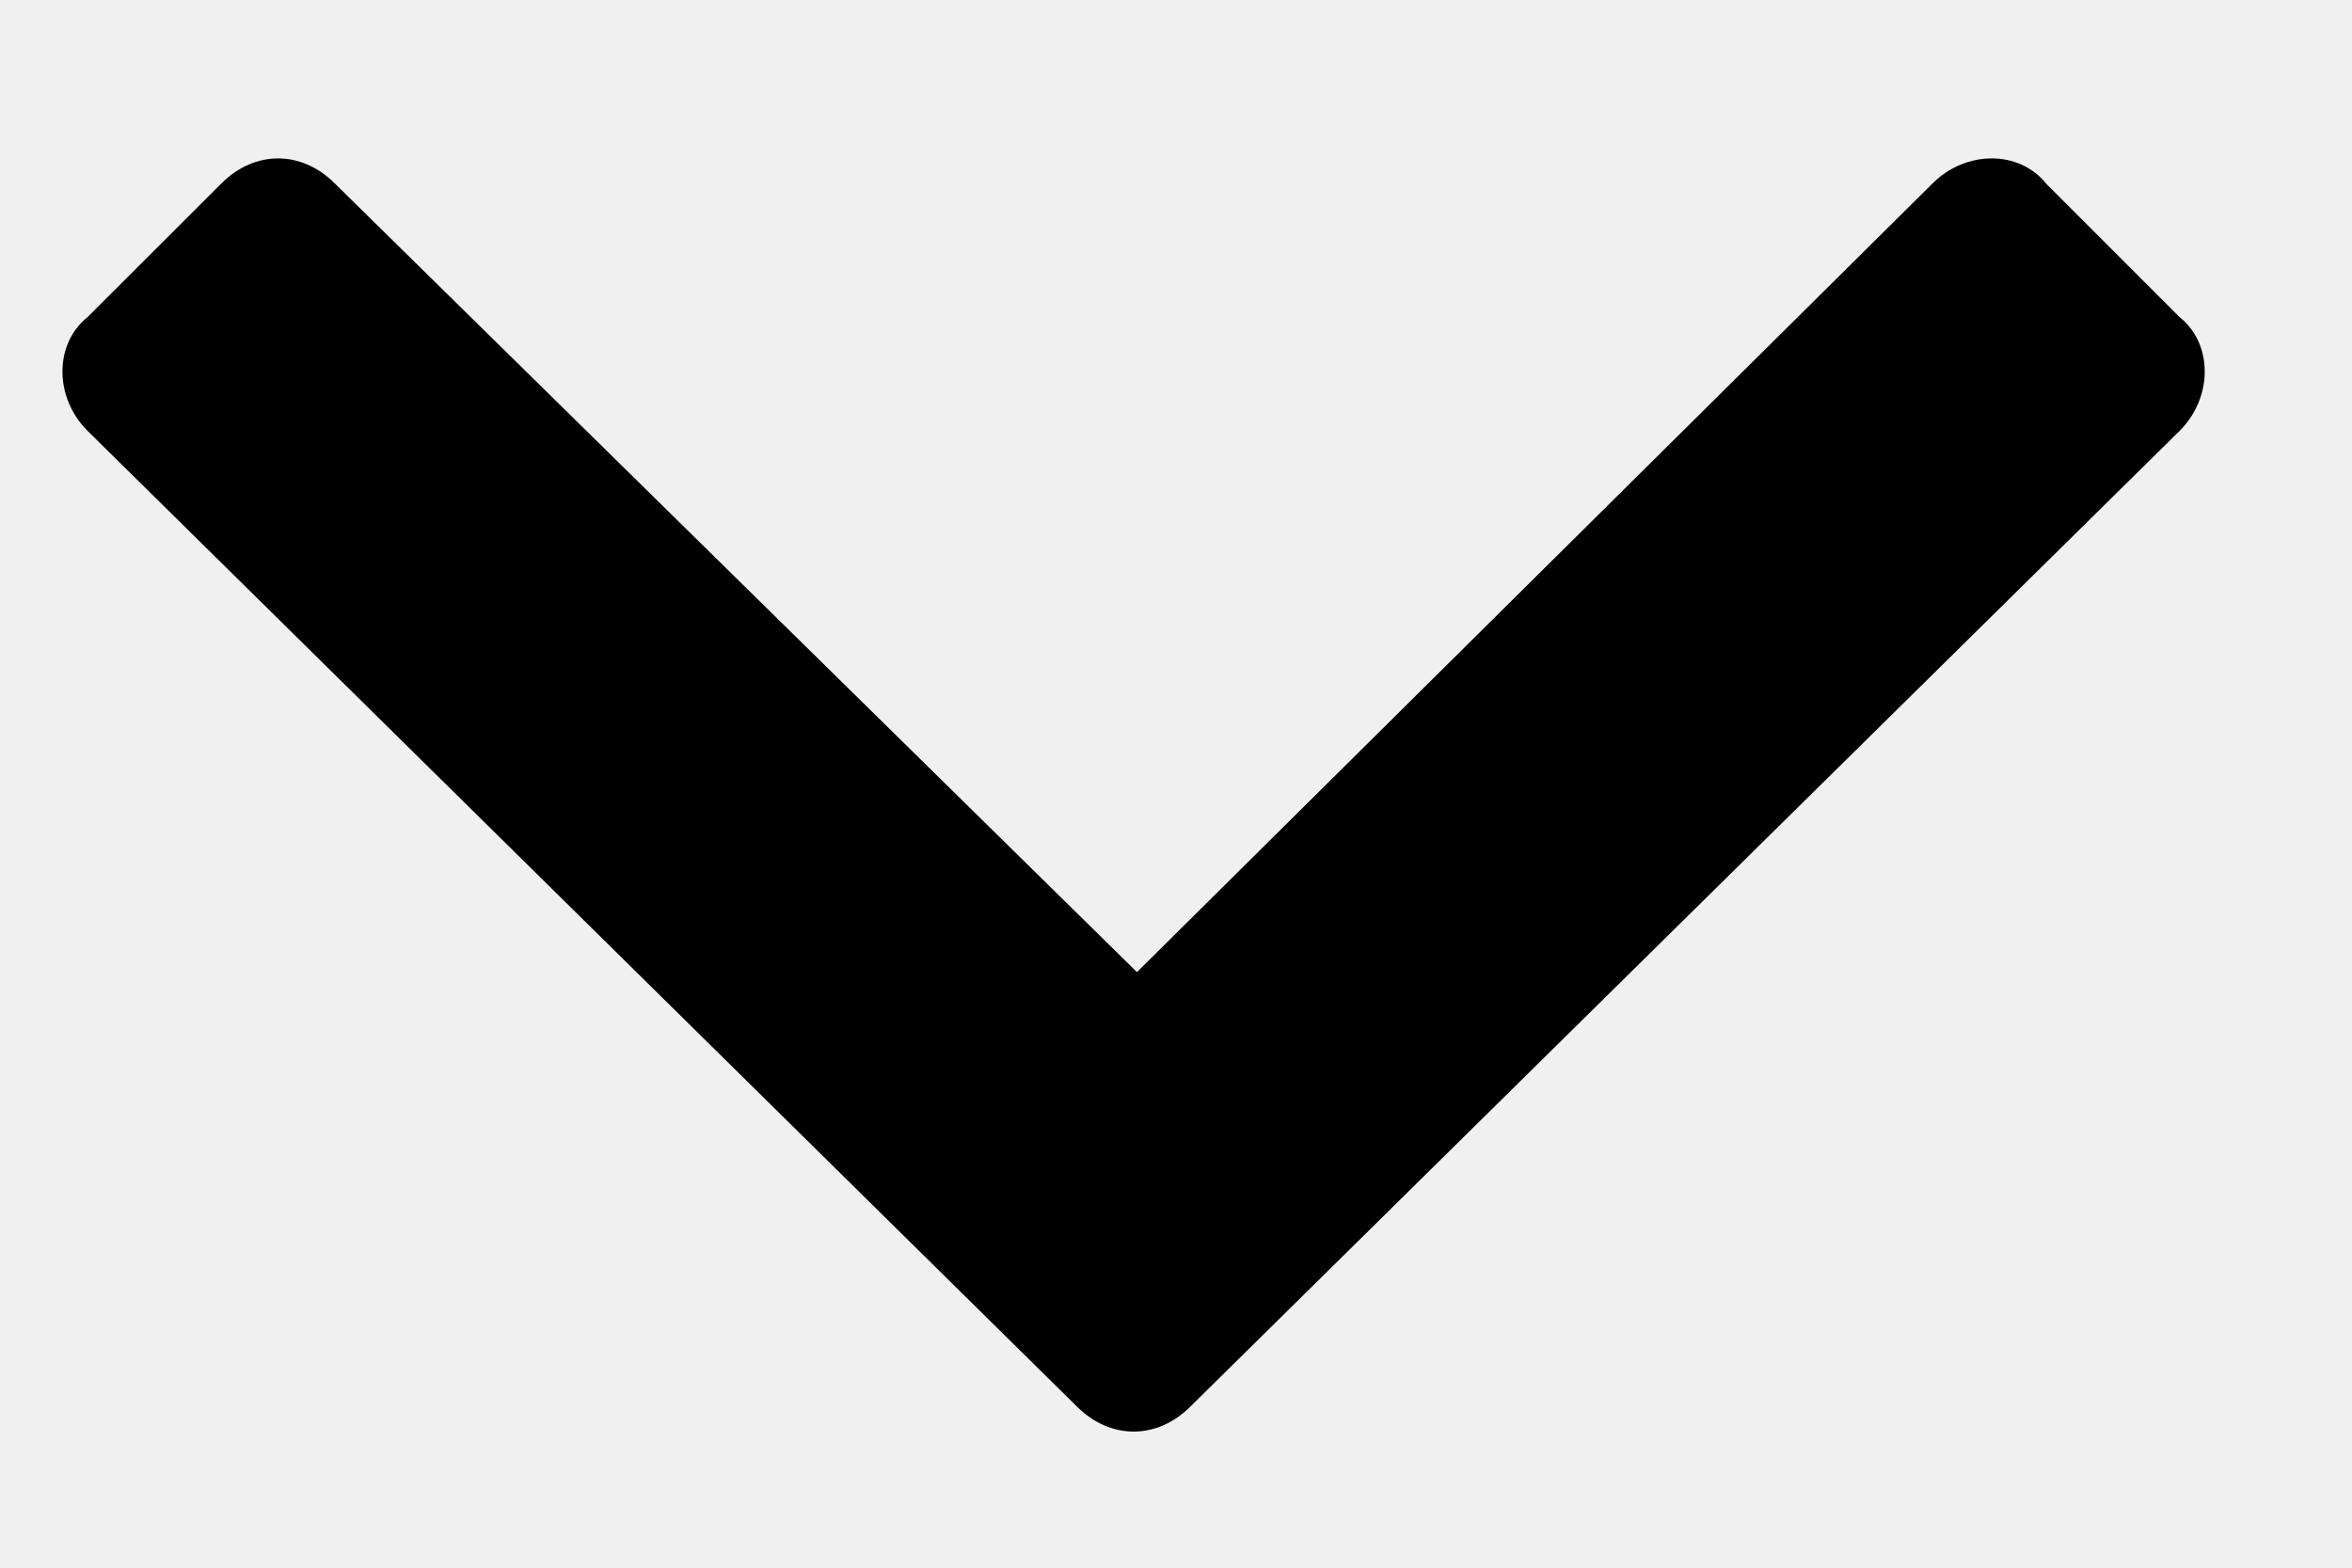
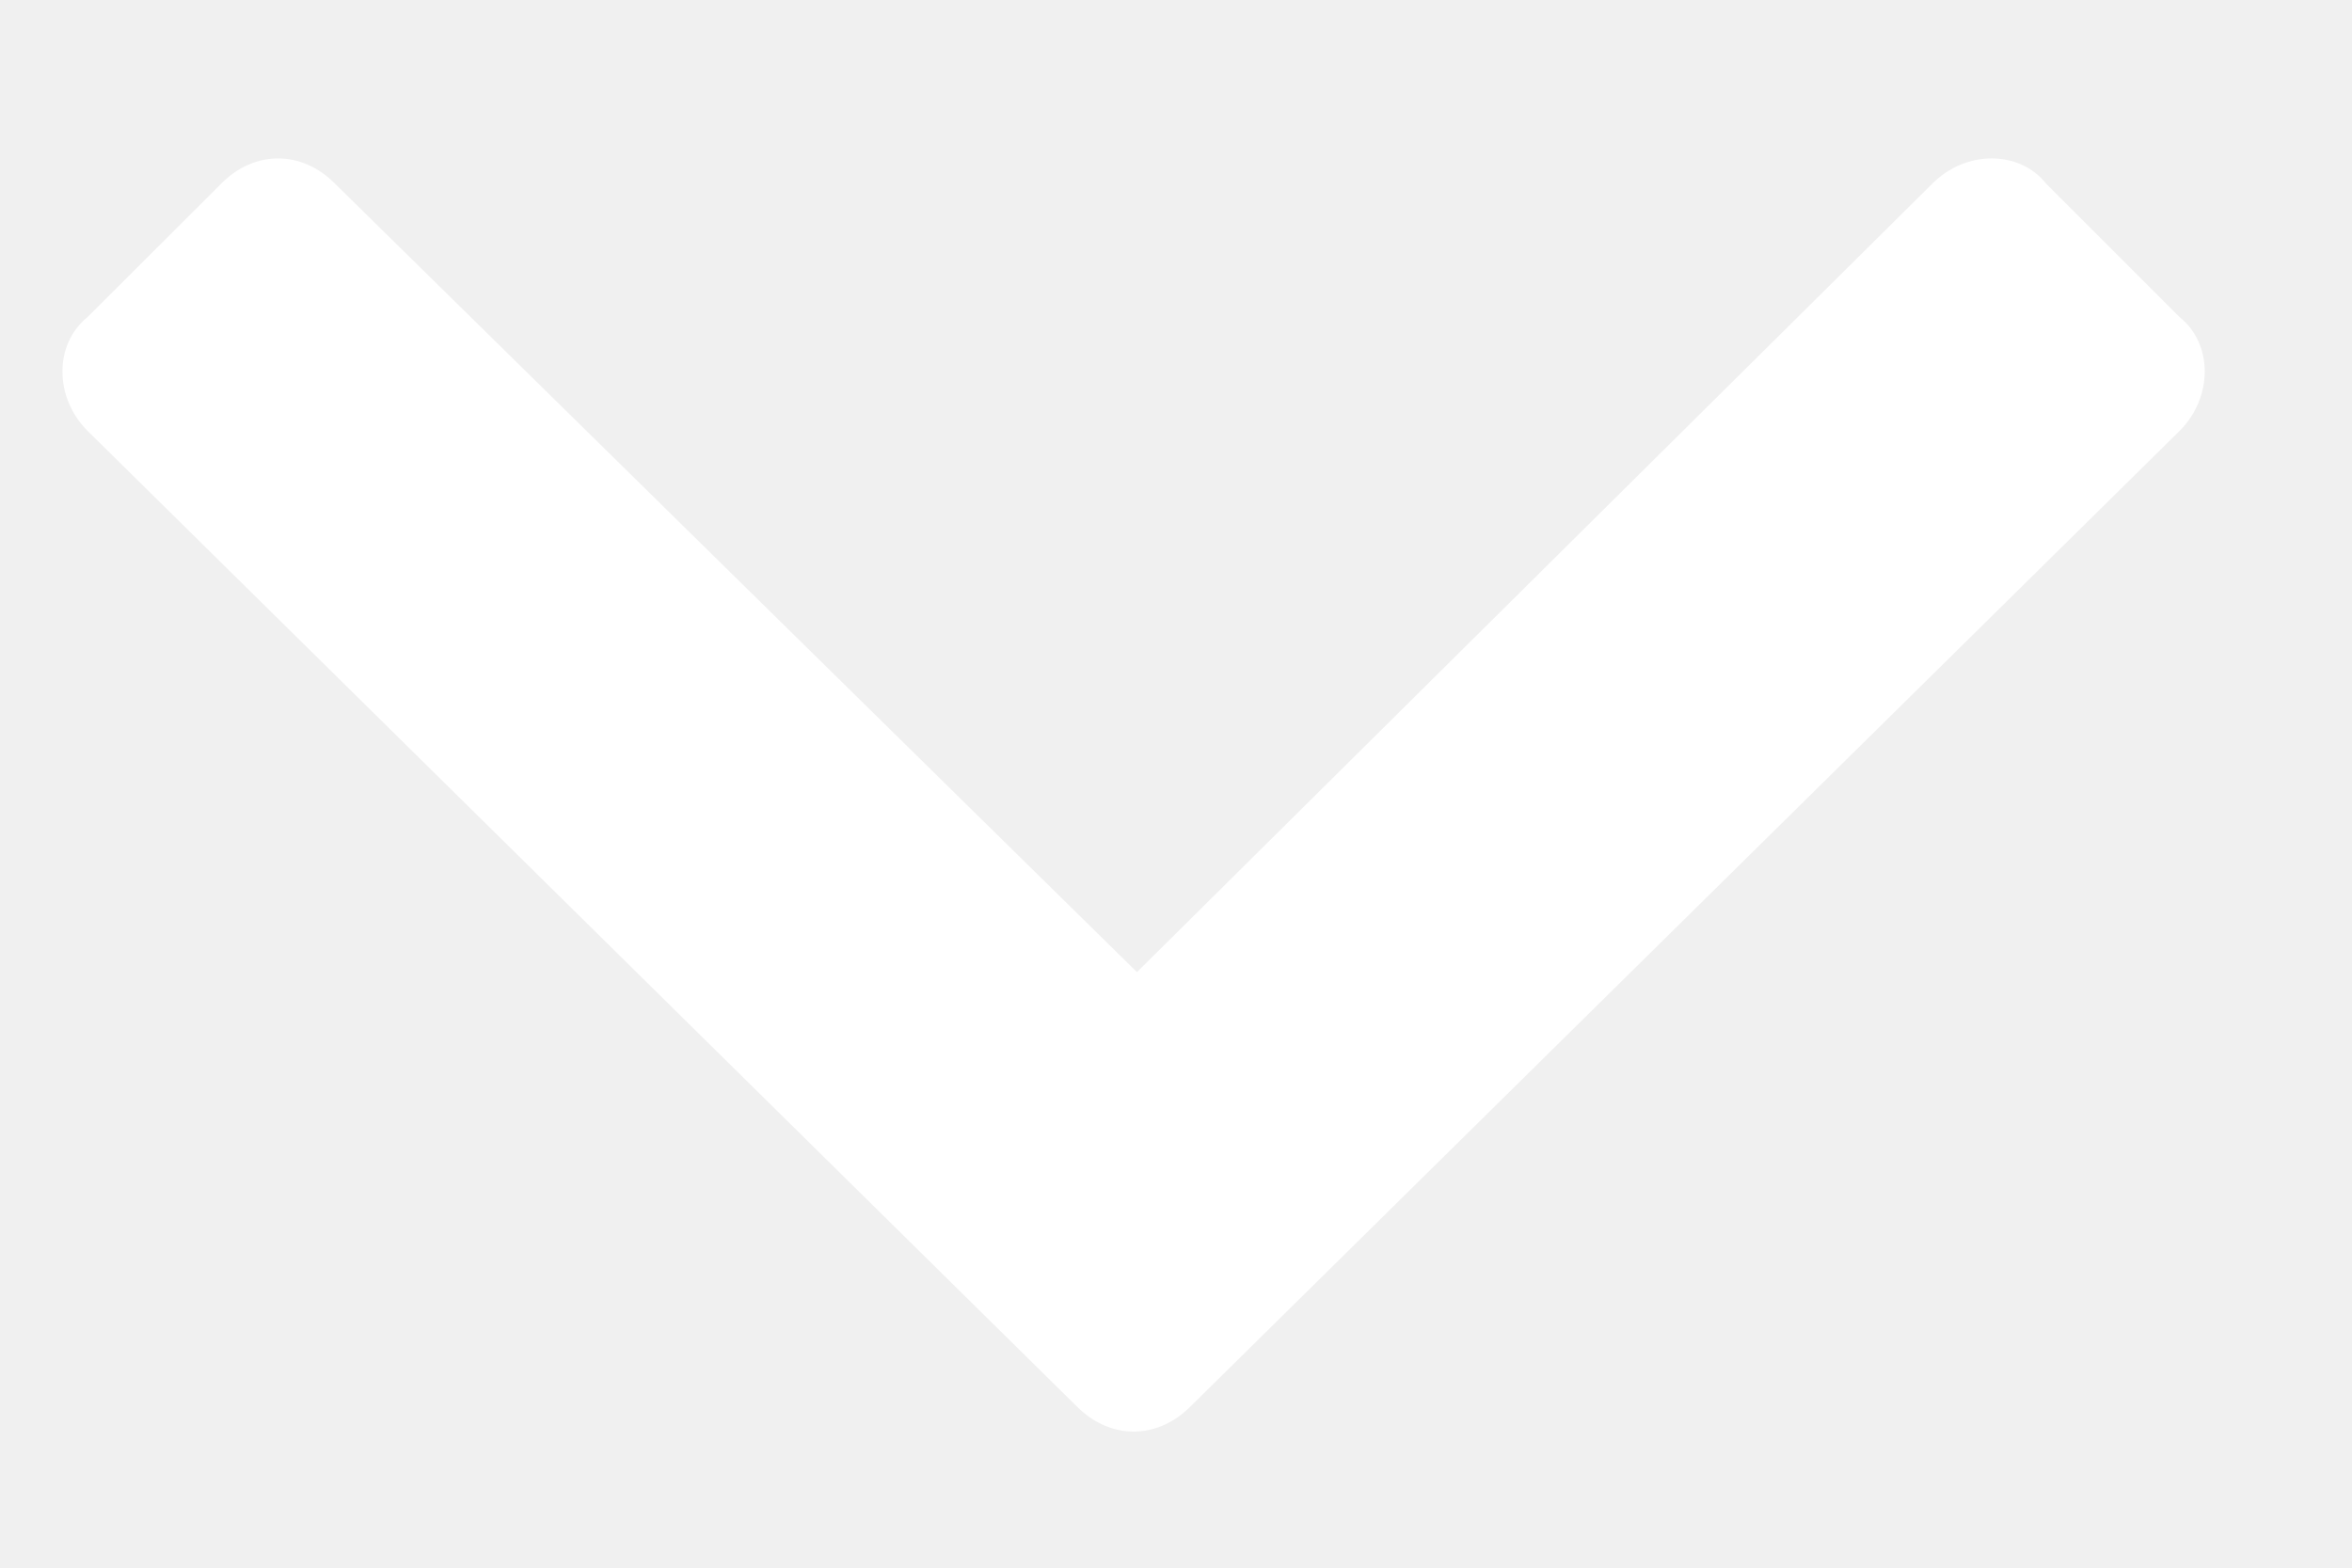
<svg xmlns="http://www.w3.org/2000/svg" width="15" height="10" viewBox="0 0 15 10" fill="none">
-   <path d="M6.868 8.972C7.081 9.185 7.379 9.185 7.592 8.972L13.901 2.748C14.114 2.535 14.114 2.194 13.901 2.023L13.049 1.171C12.878 0.957 12.537 0.957 12.324 1.171L7.251 6.201L2.136 1.171C1.923 0.957 1.624 0.957 1.411 1.171L0.558 2.023C0.345 2.194 0.345 2.535 0.558 2.748L6.868 8.972Z" fill="black" />
+   <path d="M6.868 8.972C7.081 9.185 7.379 9.185 7.592 8.972L13.901 2.748C14.114 2.535 14.114 2.194 13.901 2.023L13.049 1.171C12.878 0.957 12.537 0.957 12.324 1.171L7.251 6.201L2.136 1.171C1.923 0.957 1.624 0.957 1.411 1.171L0.558 2.023C0.345 2.194 0.345 2.535 0.558 2.748L6.868 8.972Z" fill="#ffffff" />
</svg>
